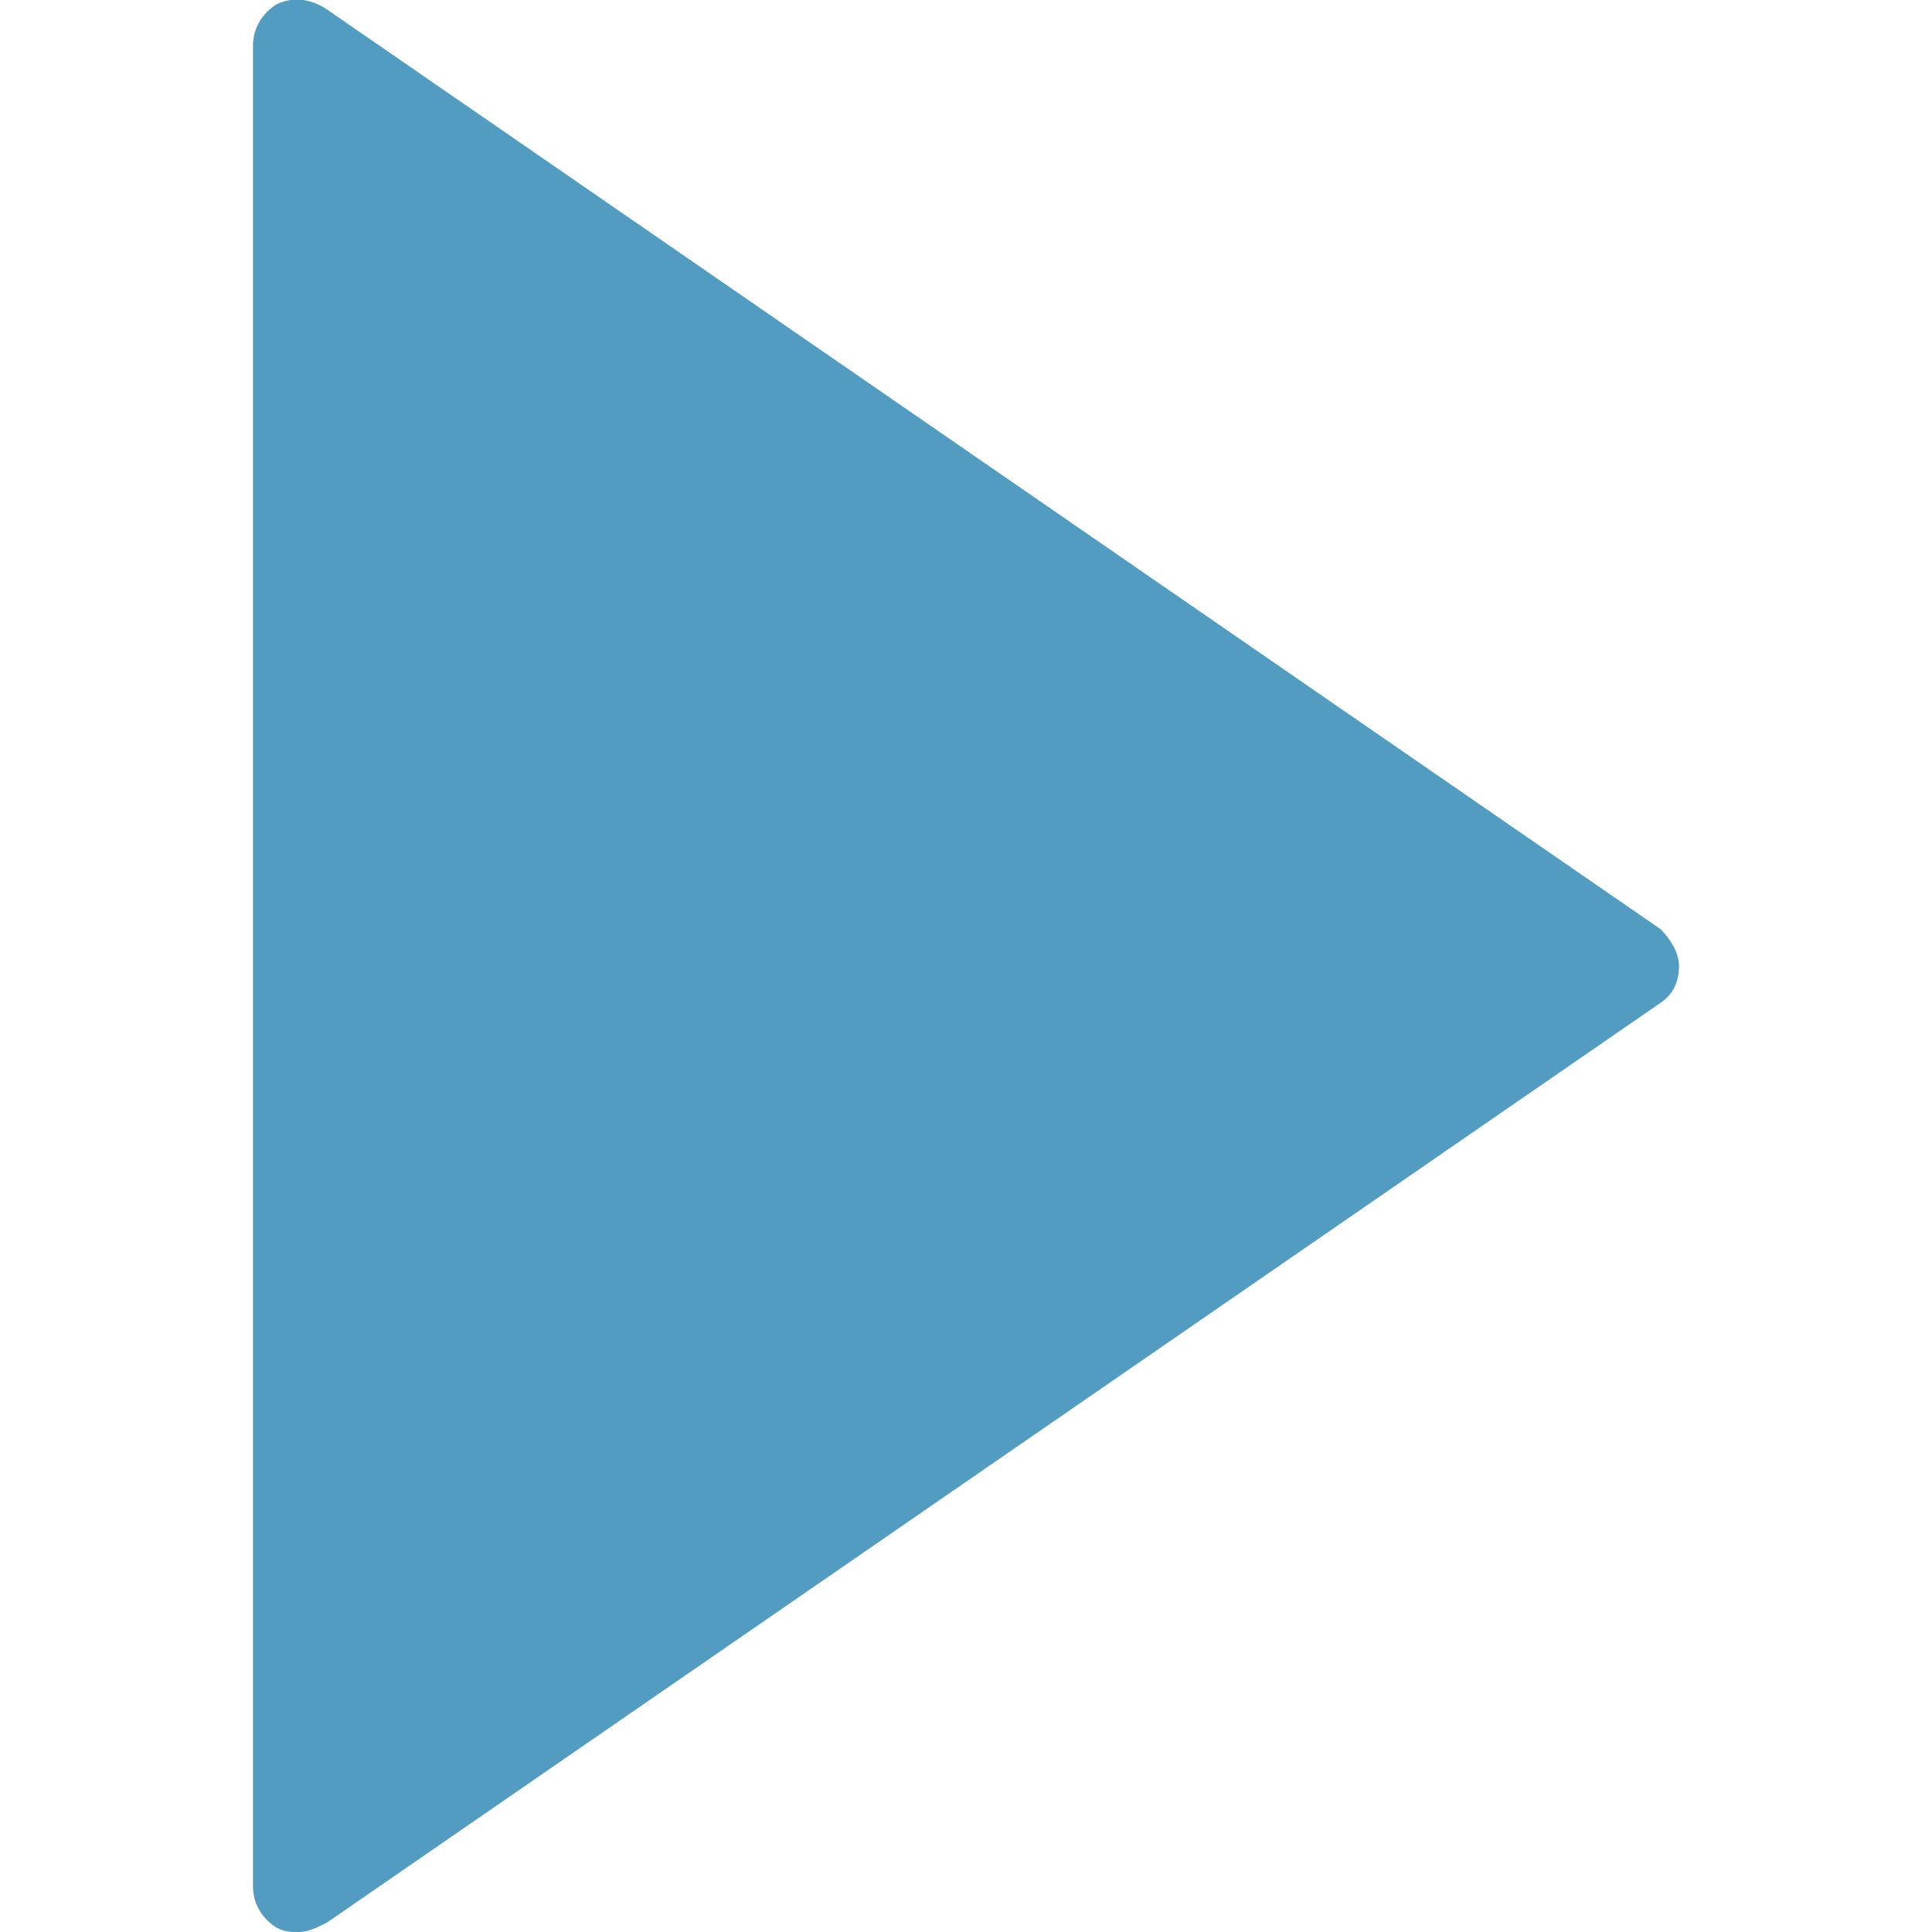
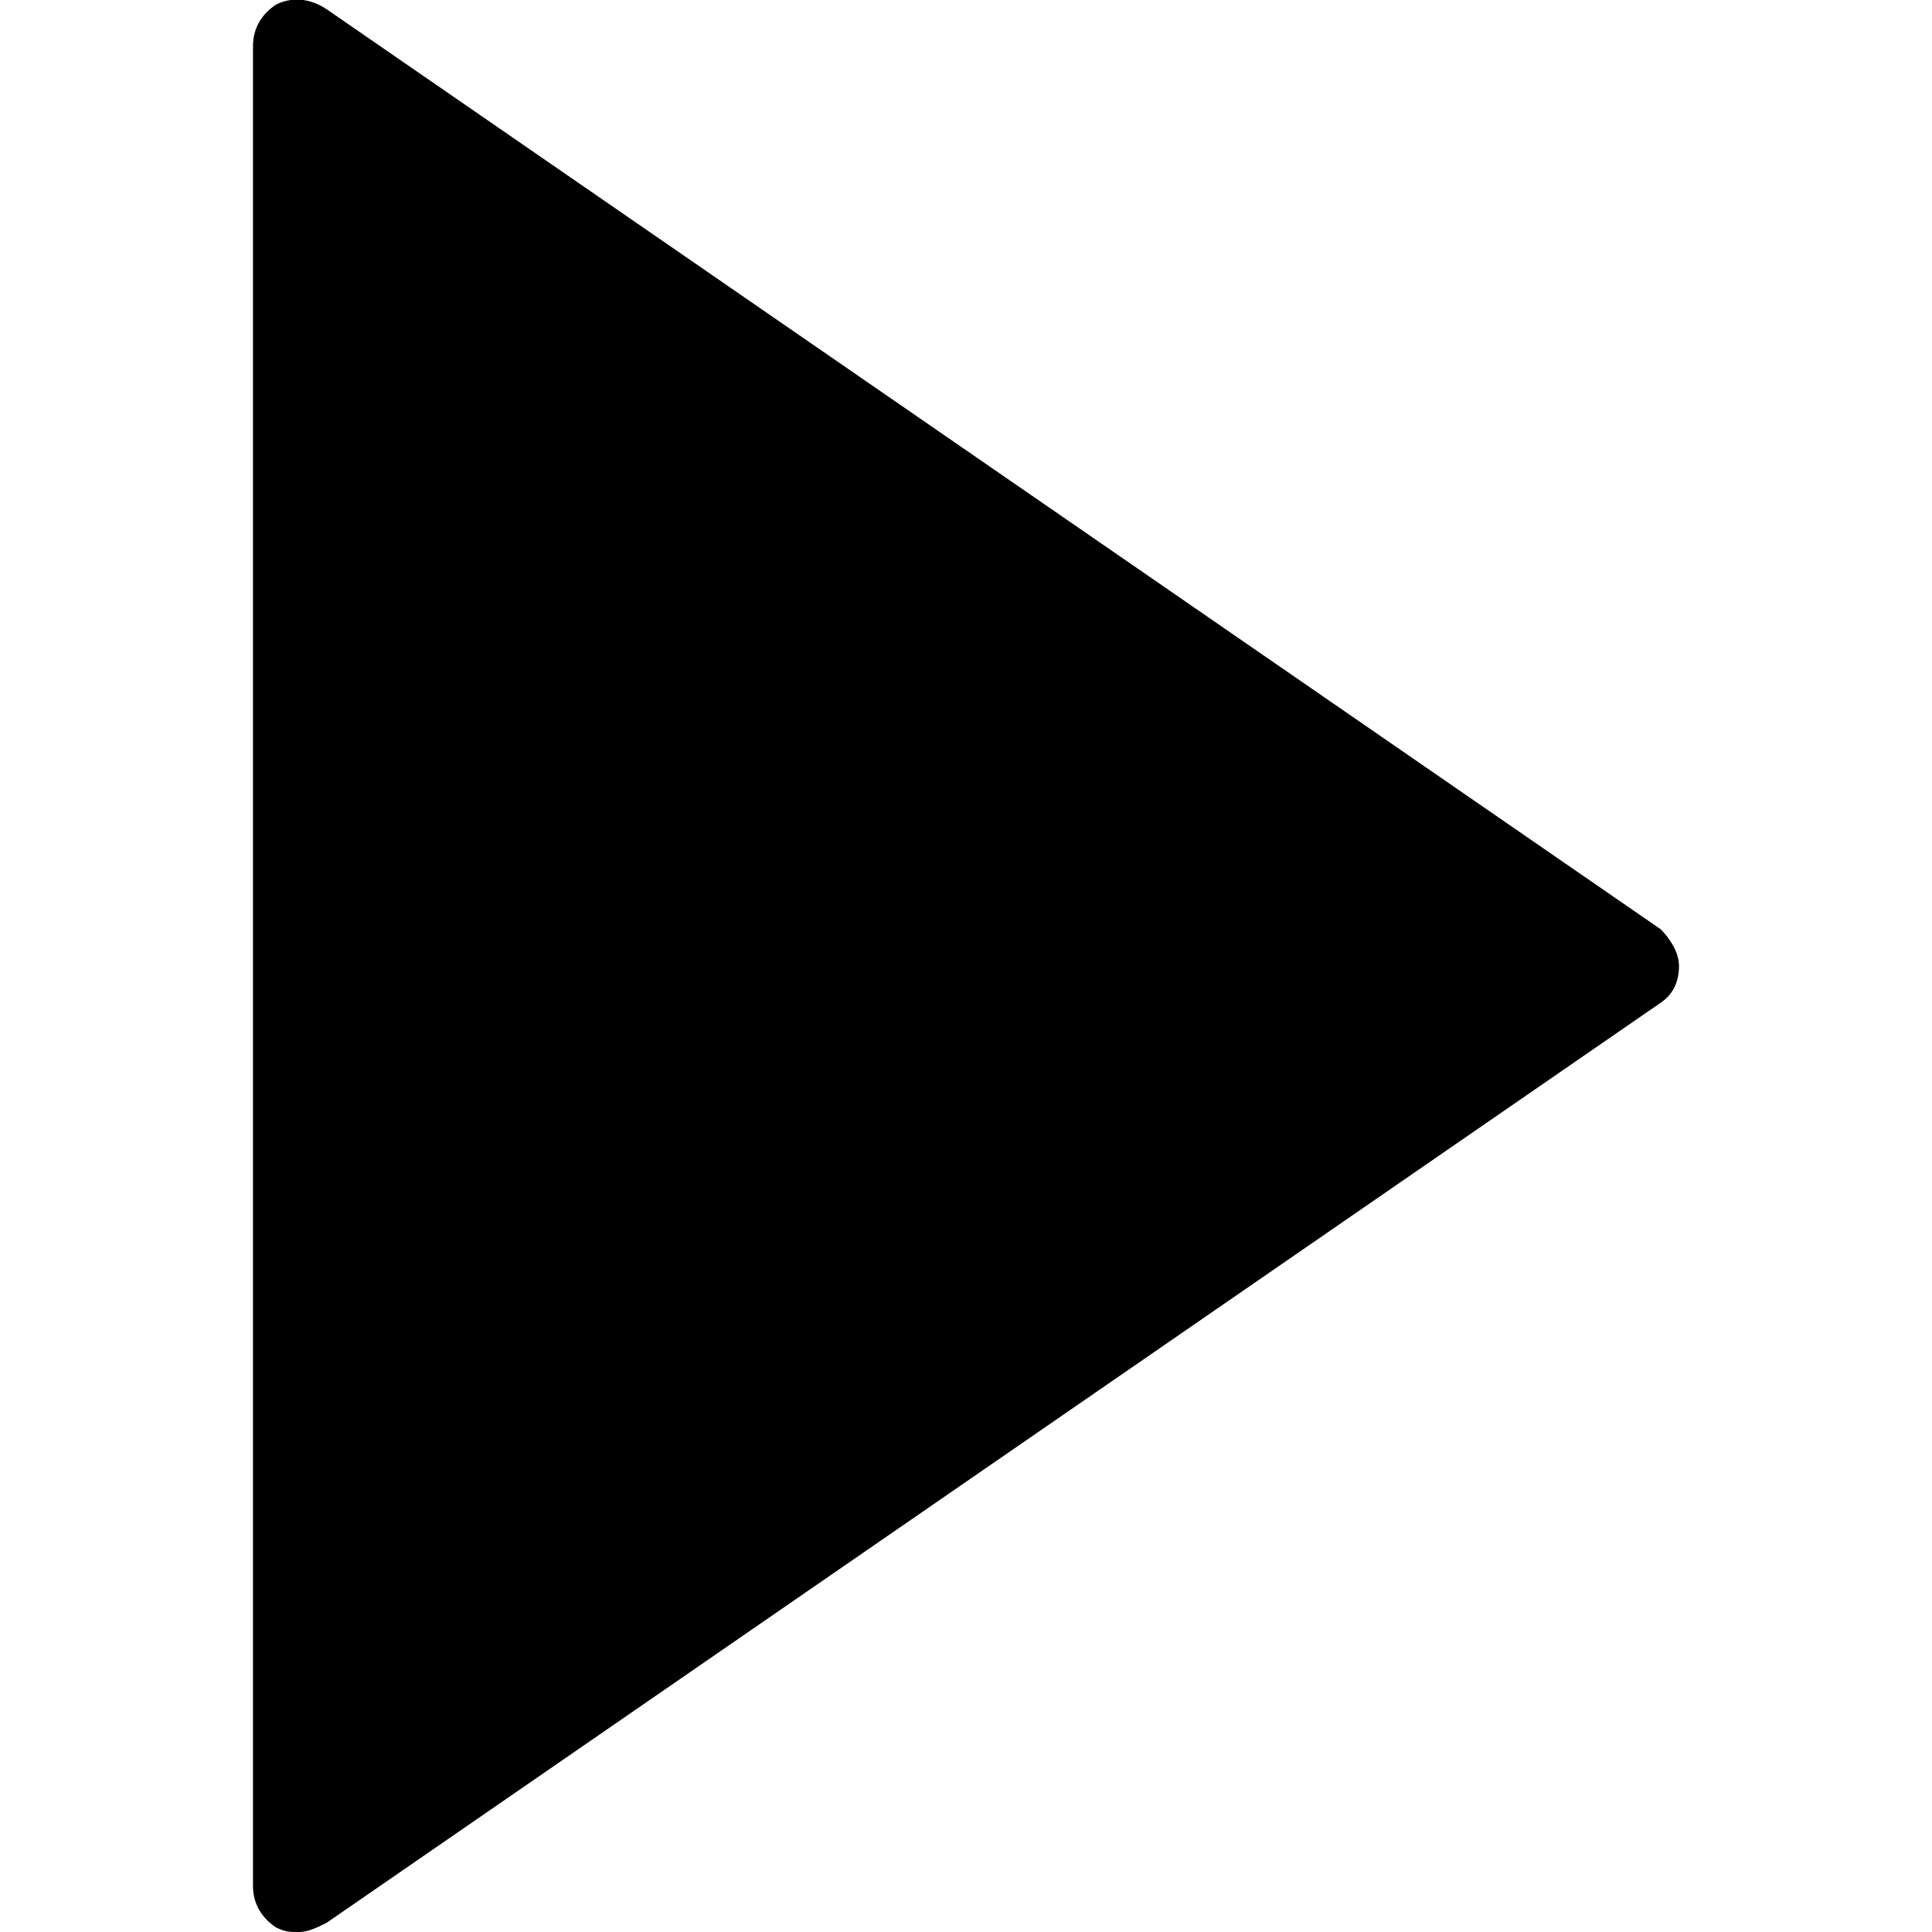
<svg xmlns="http://www.w3.org/2000/svg" version="1.1" id="Capa_1" x="0px" y="0px" viewBox="0 0 42 42" style="enable-background:new 0 0 42 42;" xml:space="preserve">
-   <style type="text/css">
- 	.st0{fill:#539CC1;}
- </style>
-   <path class="st0" d="M36.1,20.2l-29-20C6.8,0,6.4-0.1,6,0.1C5.7,0.3,5.5,0.6,5.5,1v40c0,0.4,0.2,0.7,0.5,0.9C6.2,42,6.3,42,6.5,42  c0.2,0,0.4-0.1,0.6-0.2l29-20c0.3-0.2,0.4-0.5,0.4-0.8S36.3,20.4,36.1,20.2z" />
+   <path d="M36.1,20.2l-29-20C6.8,0,6.4-0.1,6,0.1C5.7,0.3,5.5,0.6,5.5,1v40c0,0.4,0.2,0.7,0.5,0.9C6.2,42,6.3,42,6.5,42  s0.4-0.1,0.6-0.2l29-20c0.3-0.2,0.4-0.5,0.4-0.8S36.3,20.4,36.1,20.2z" />
</svg>
